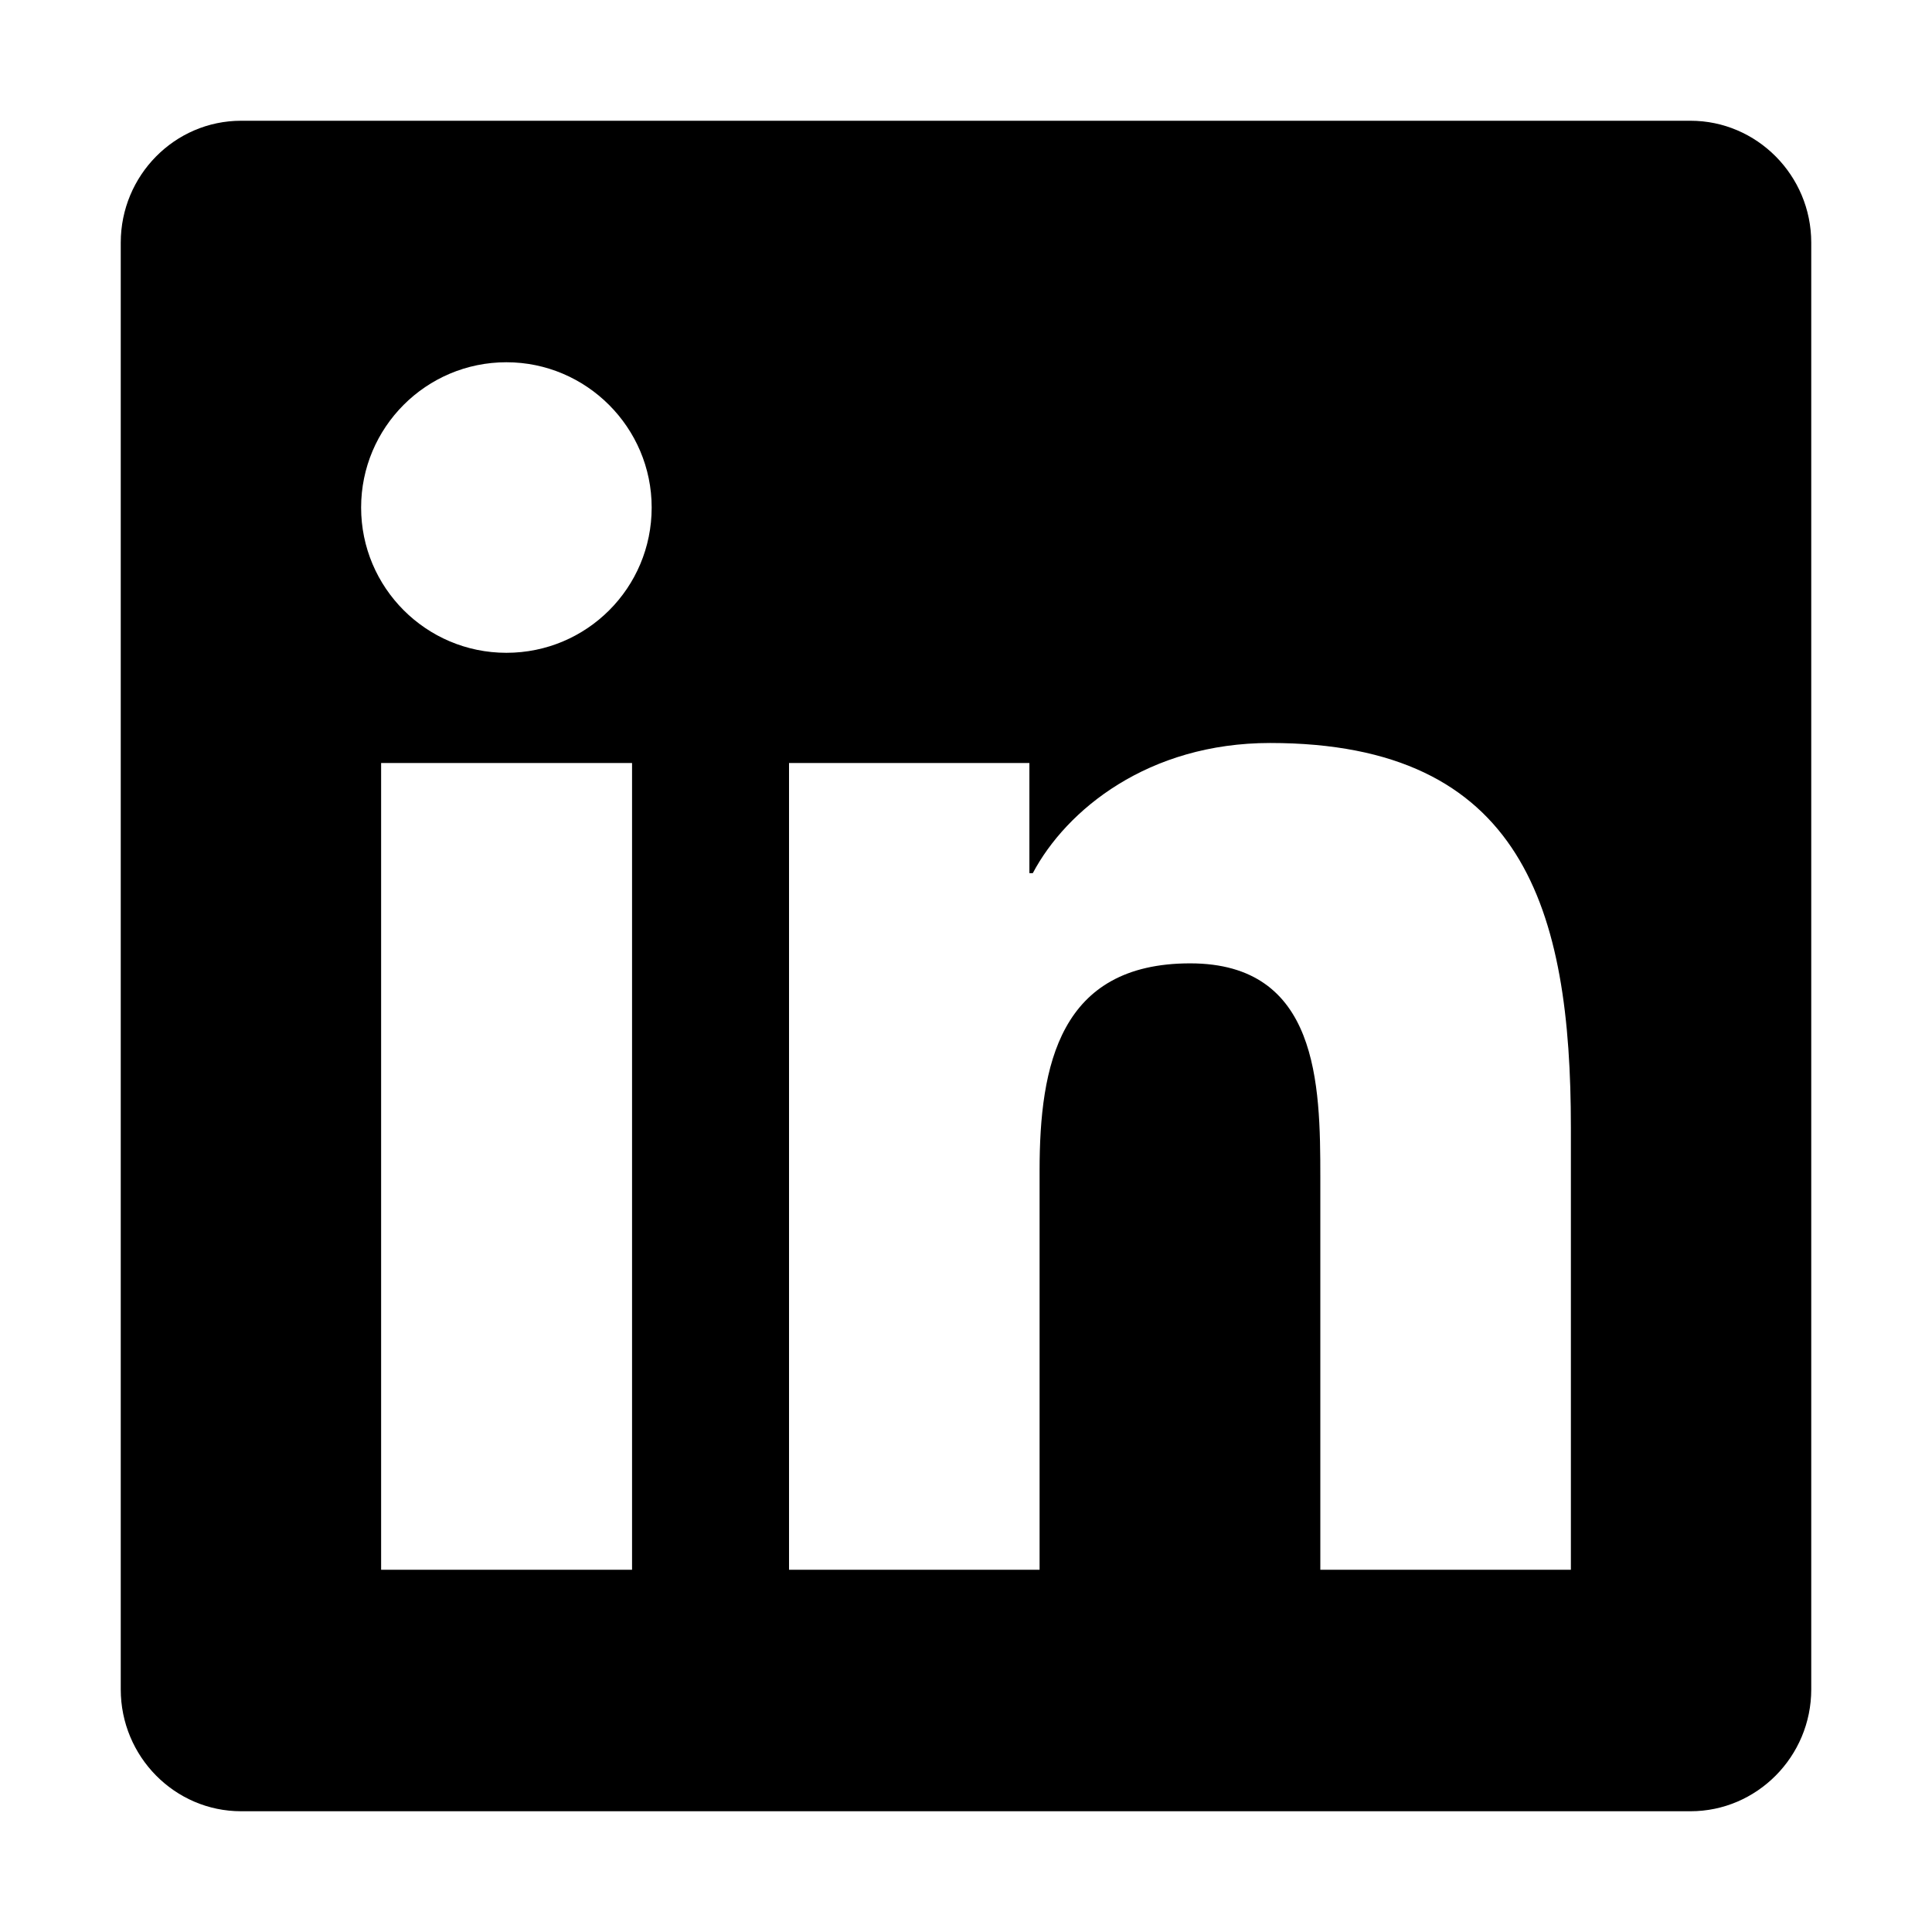
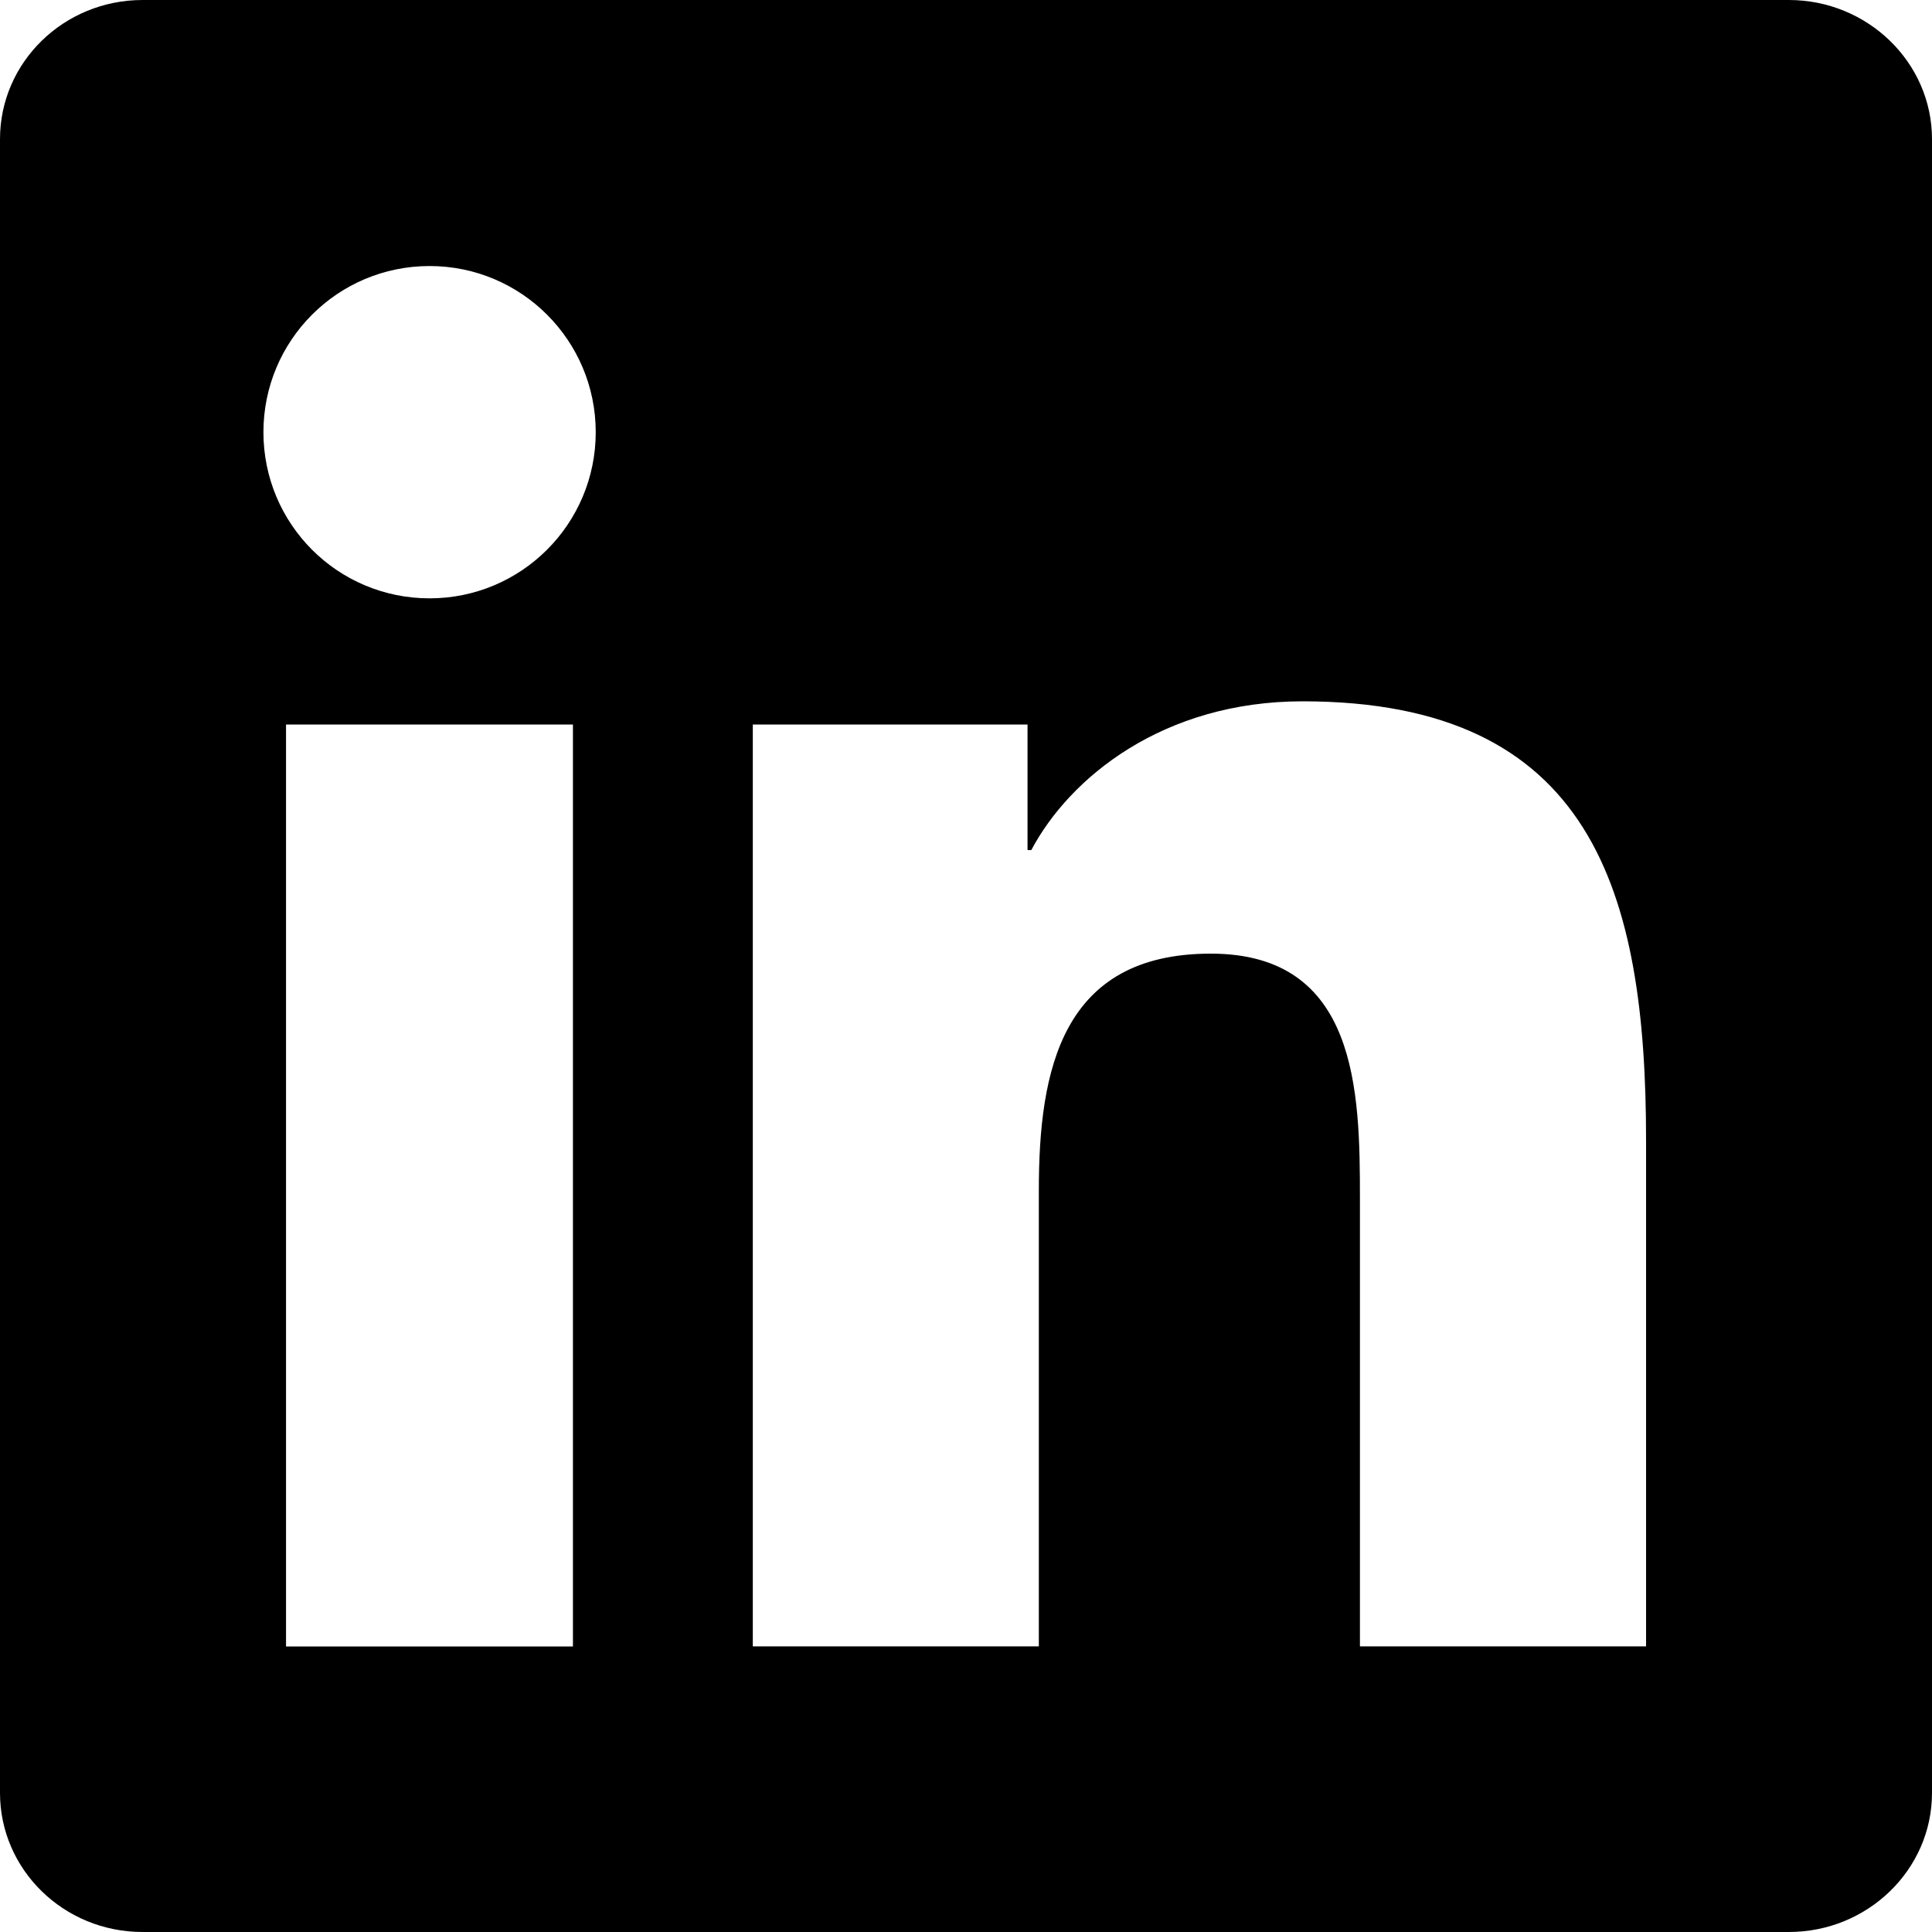
- <svg xmlns="http://www.w3.org/2000/svg" width="24" height="24" viewBox="0 0 448 512">
-   <path d="M416 32H31.9C14.3 32 0 46.5 0 64.3v383.4C0 465.5 14.3 480 31.9 480H416c17.6 0 32-14.5 32-32.3V64.3c0-17.8-14.4-32.3-32-32.3zM135.4 416H69V202.2h66.5V416zm-33.2-243c-21.3 0-38.5-17.3-38.5-38.5S80.9 96 102.2 96c21.2 0 38.5 17.3 38.5 38.5 0 21.3-17.2 38.5-38.5 38.5zm282.1 243h-66.4V312c0-24.8-.5-56.7-34.5-56.7-34.6 0-39.9 27-39.9 54.9V416h-66.4V202.2h63.7v29.2h.9c8.9-16.8 30.6-34.5 62.9-34.5 67.2 0 79.7 44.3 79.7 101.9V416z" />
+ <svg xmlns="http://www.w3.org/2000/svg" viewBox="0 0 20 20">
+   <path d="M17.04 17.043h-2.962v-4.64c0-1.107-.023-2.531-1.544-2.531c-1.544 0-1.78 1.204-1.78 2.449v4.722H7.793V7.5h2.844v1.3h.039c.397-.75 1.364-1.54 2.808-1.54c3.001 0 3.556 1.974 3.556 4.545zM4.447 6.194c-.954 0-1.72-.771-1.72-1.72s.767-1.72 1.72-1.72a1.72 1.72 0 0 1 0 3.44m1.484 10.85h-2.97V7.5h2.97zM18.522 0H1.476C.66 0 0 .645 0 1.44v17.12C0 19.355.66 20 1.476 20h17.042c.815 0 1.482-.644 1.482-1.44V1.44C20 .646 19.333 0 18.518 0z" />
</svg>
